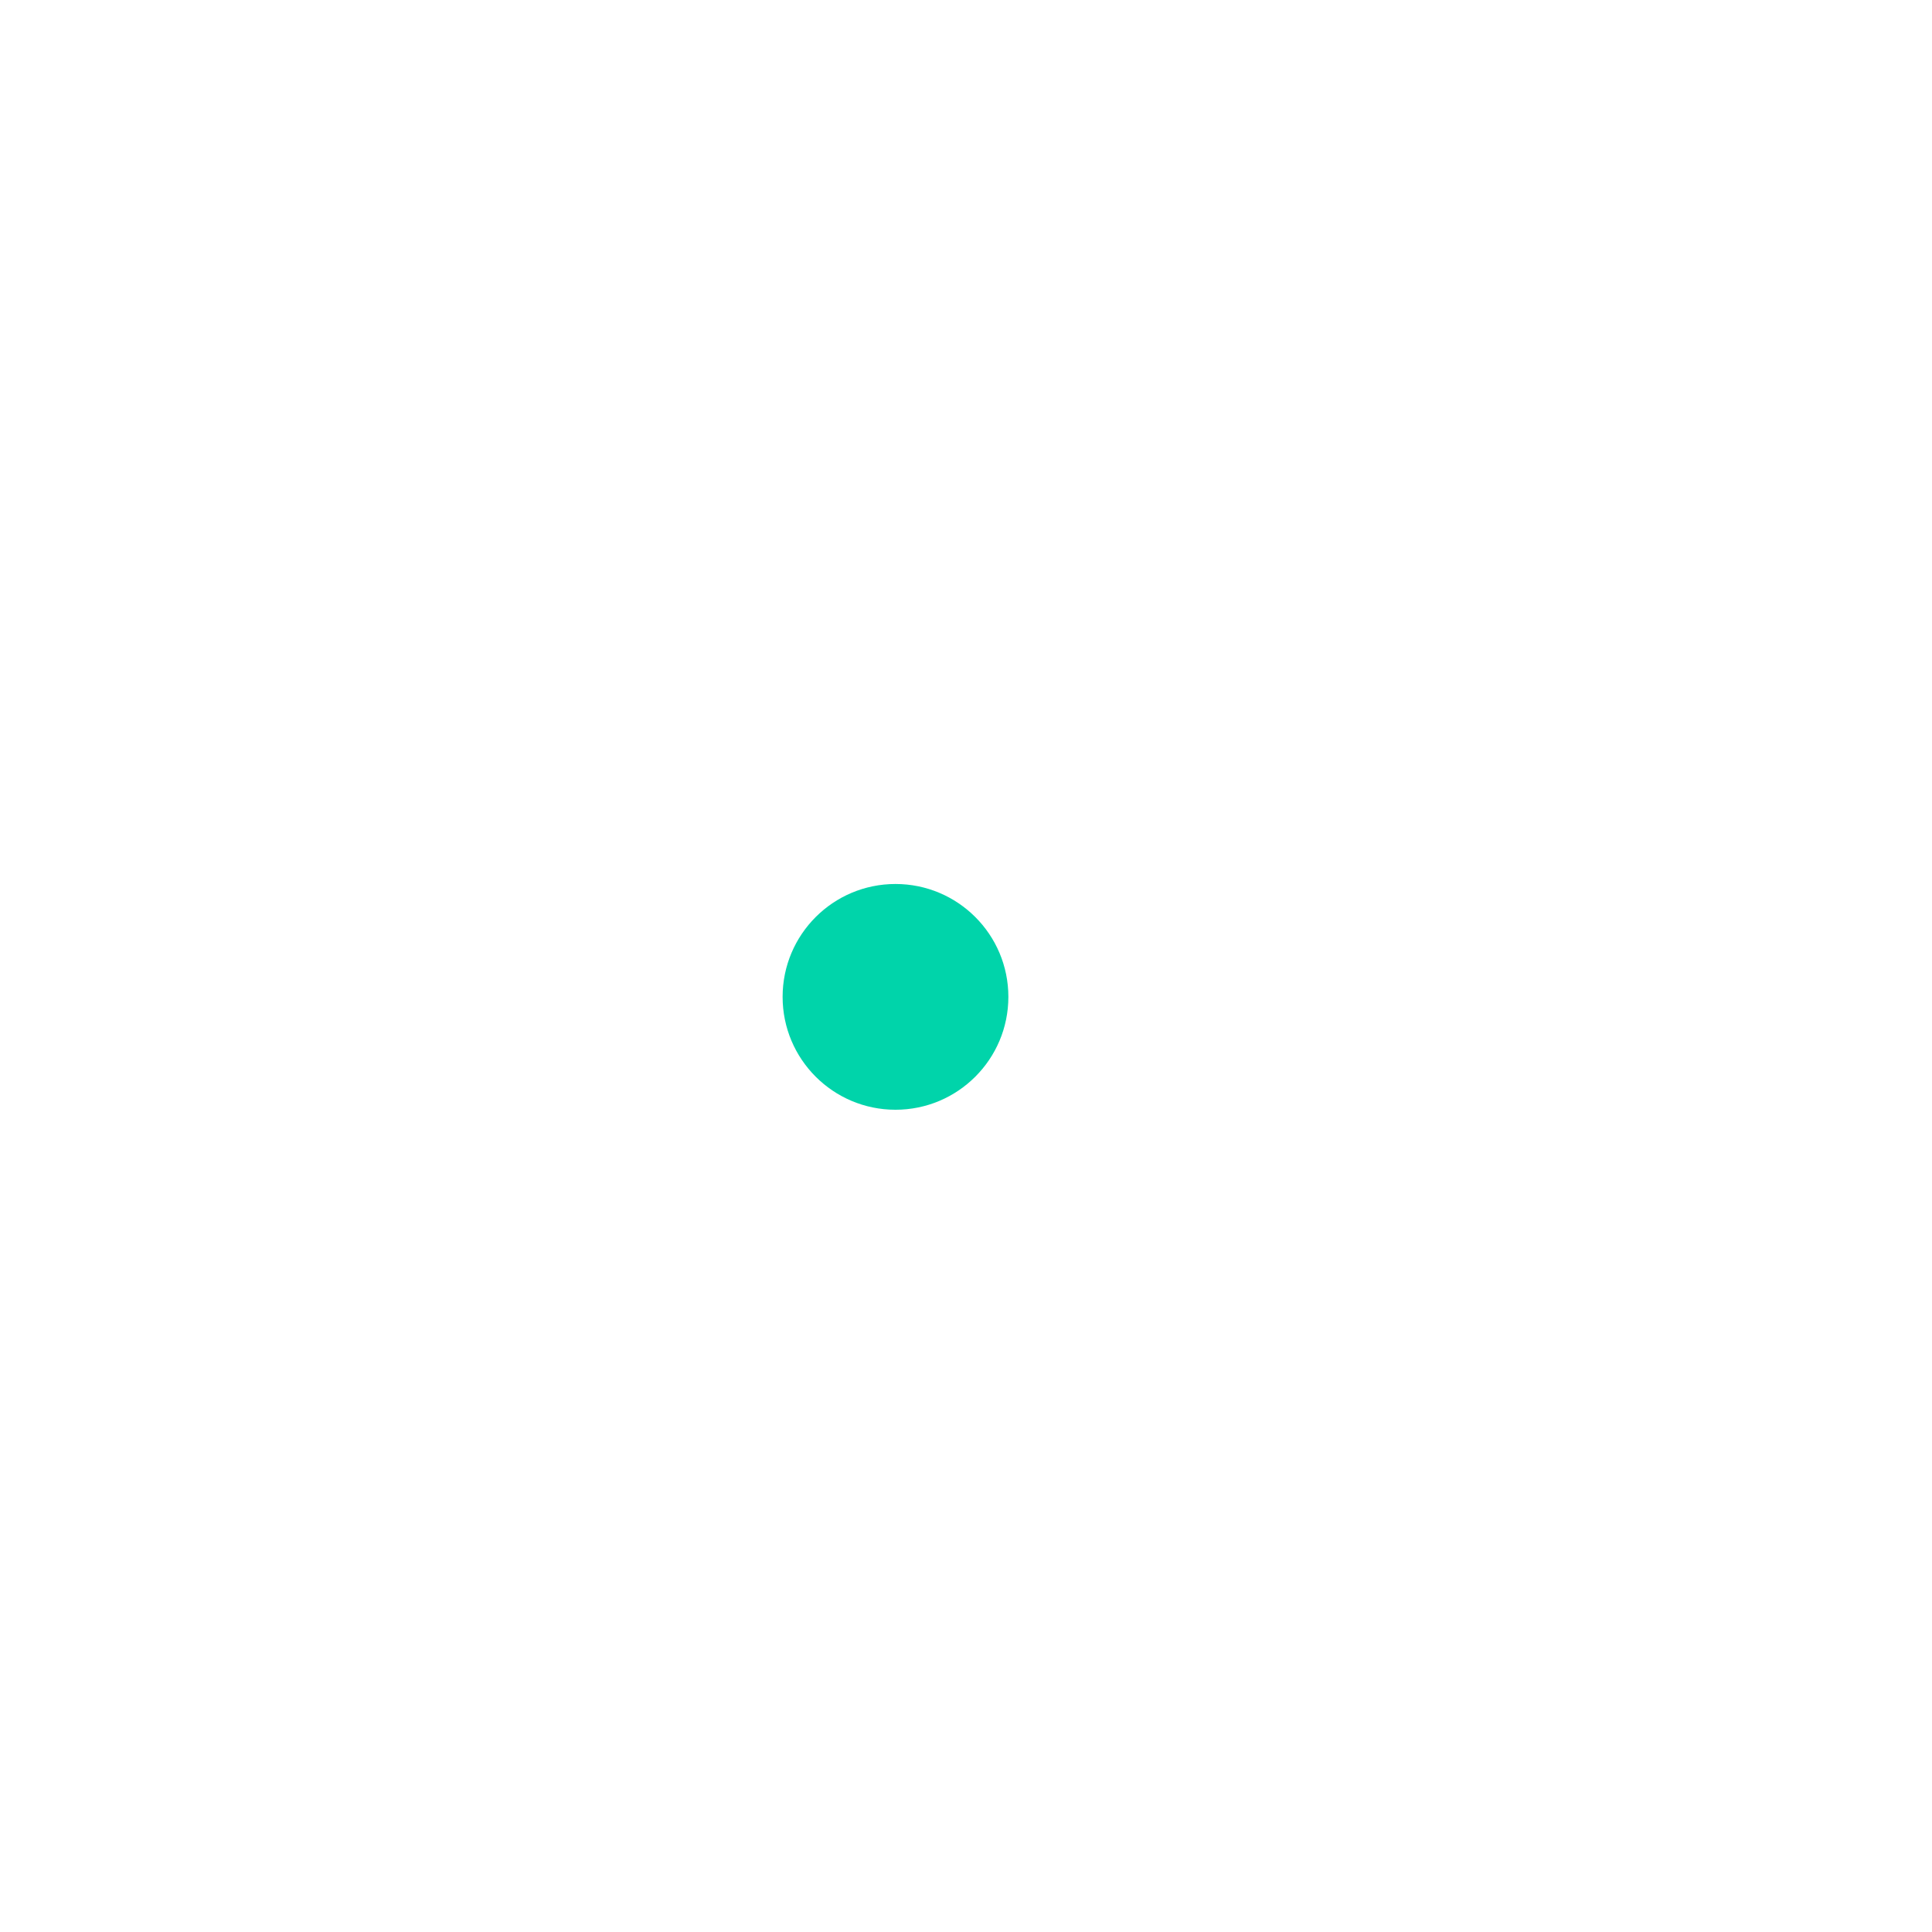
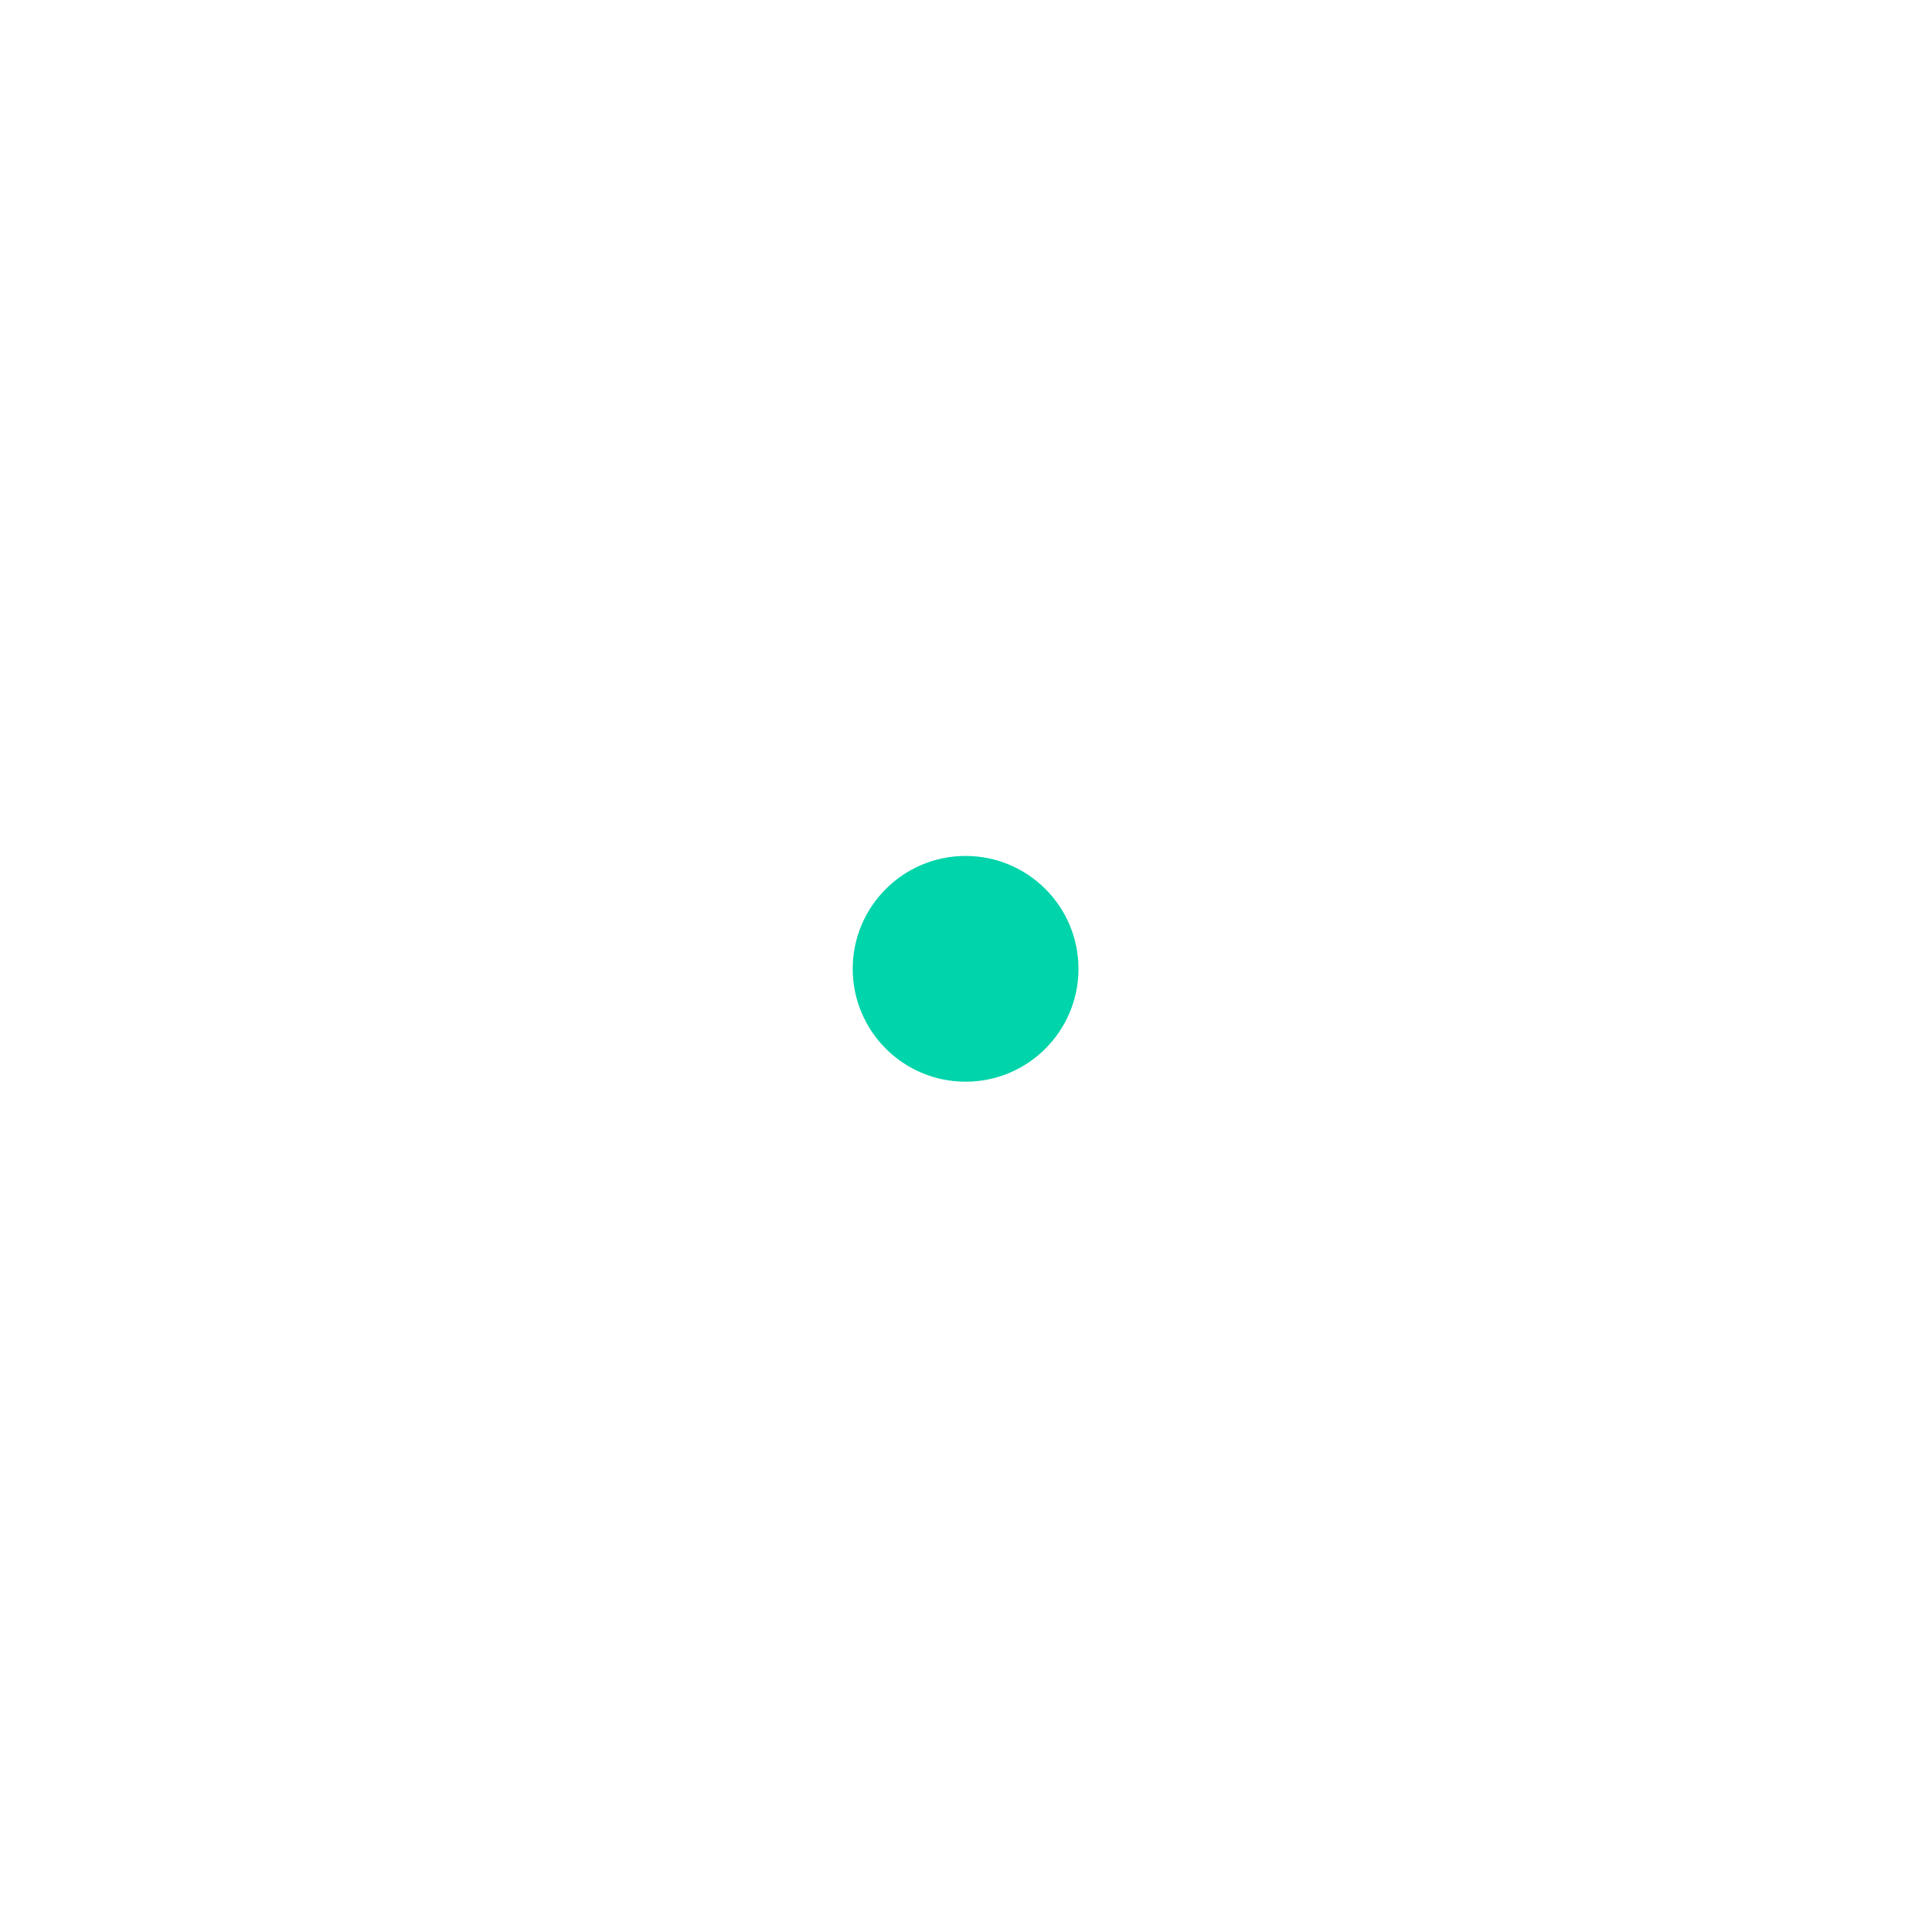
<svg xmlns="http://www.w3.org/2000/svg" width="1024" height="1024" viewBox="0 0 256 256">
  <defs />
  <g transform="translate(9.1 9.1) scale(0.929)">
    <g transform="translate(-8.07 -1.61)" data-centre="1">
-       <circle cx="126" cy="134" r="16.1" fill="#00d4aa" />
+       <circle cx="136" cy="130" r="16.1" fill="#00d4aa" />
    </g>
  </g>
</svg>
